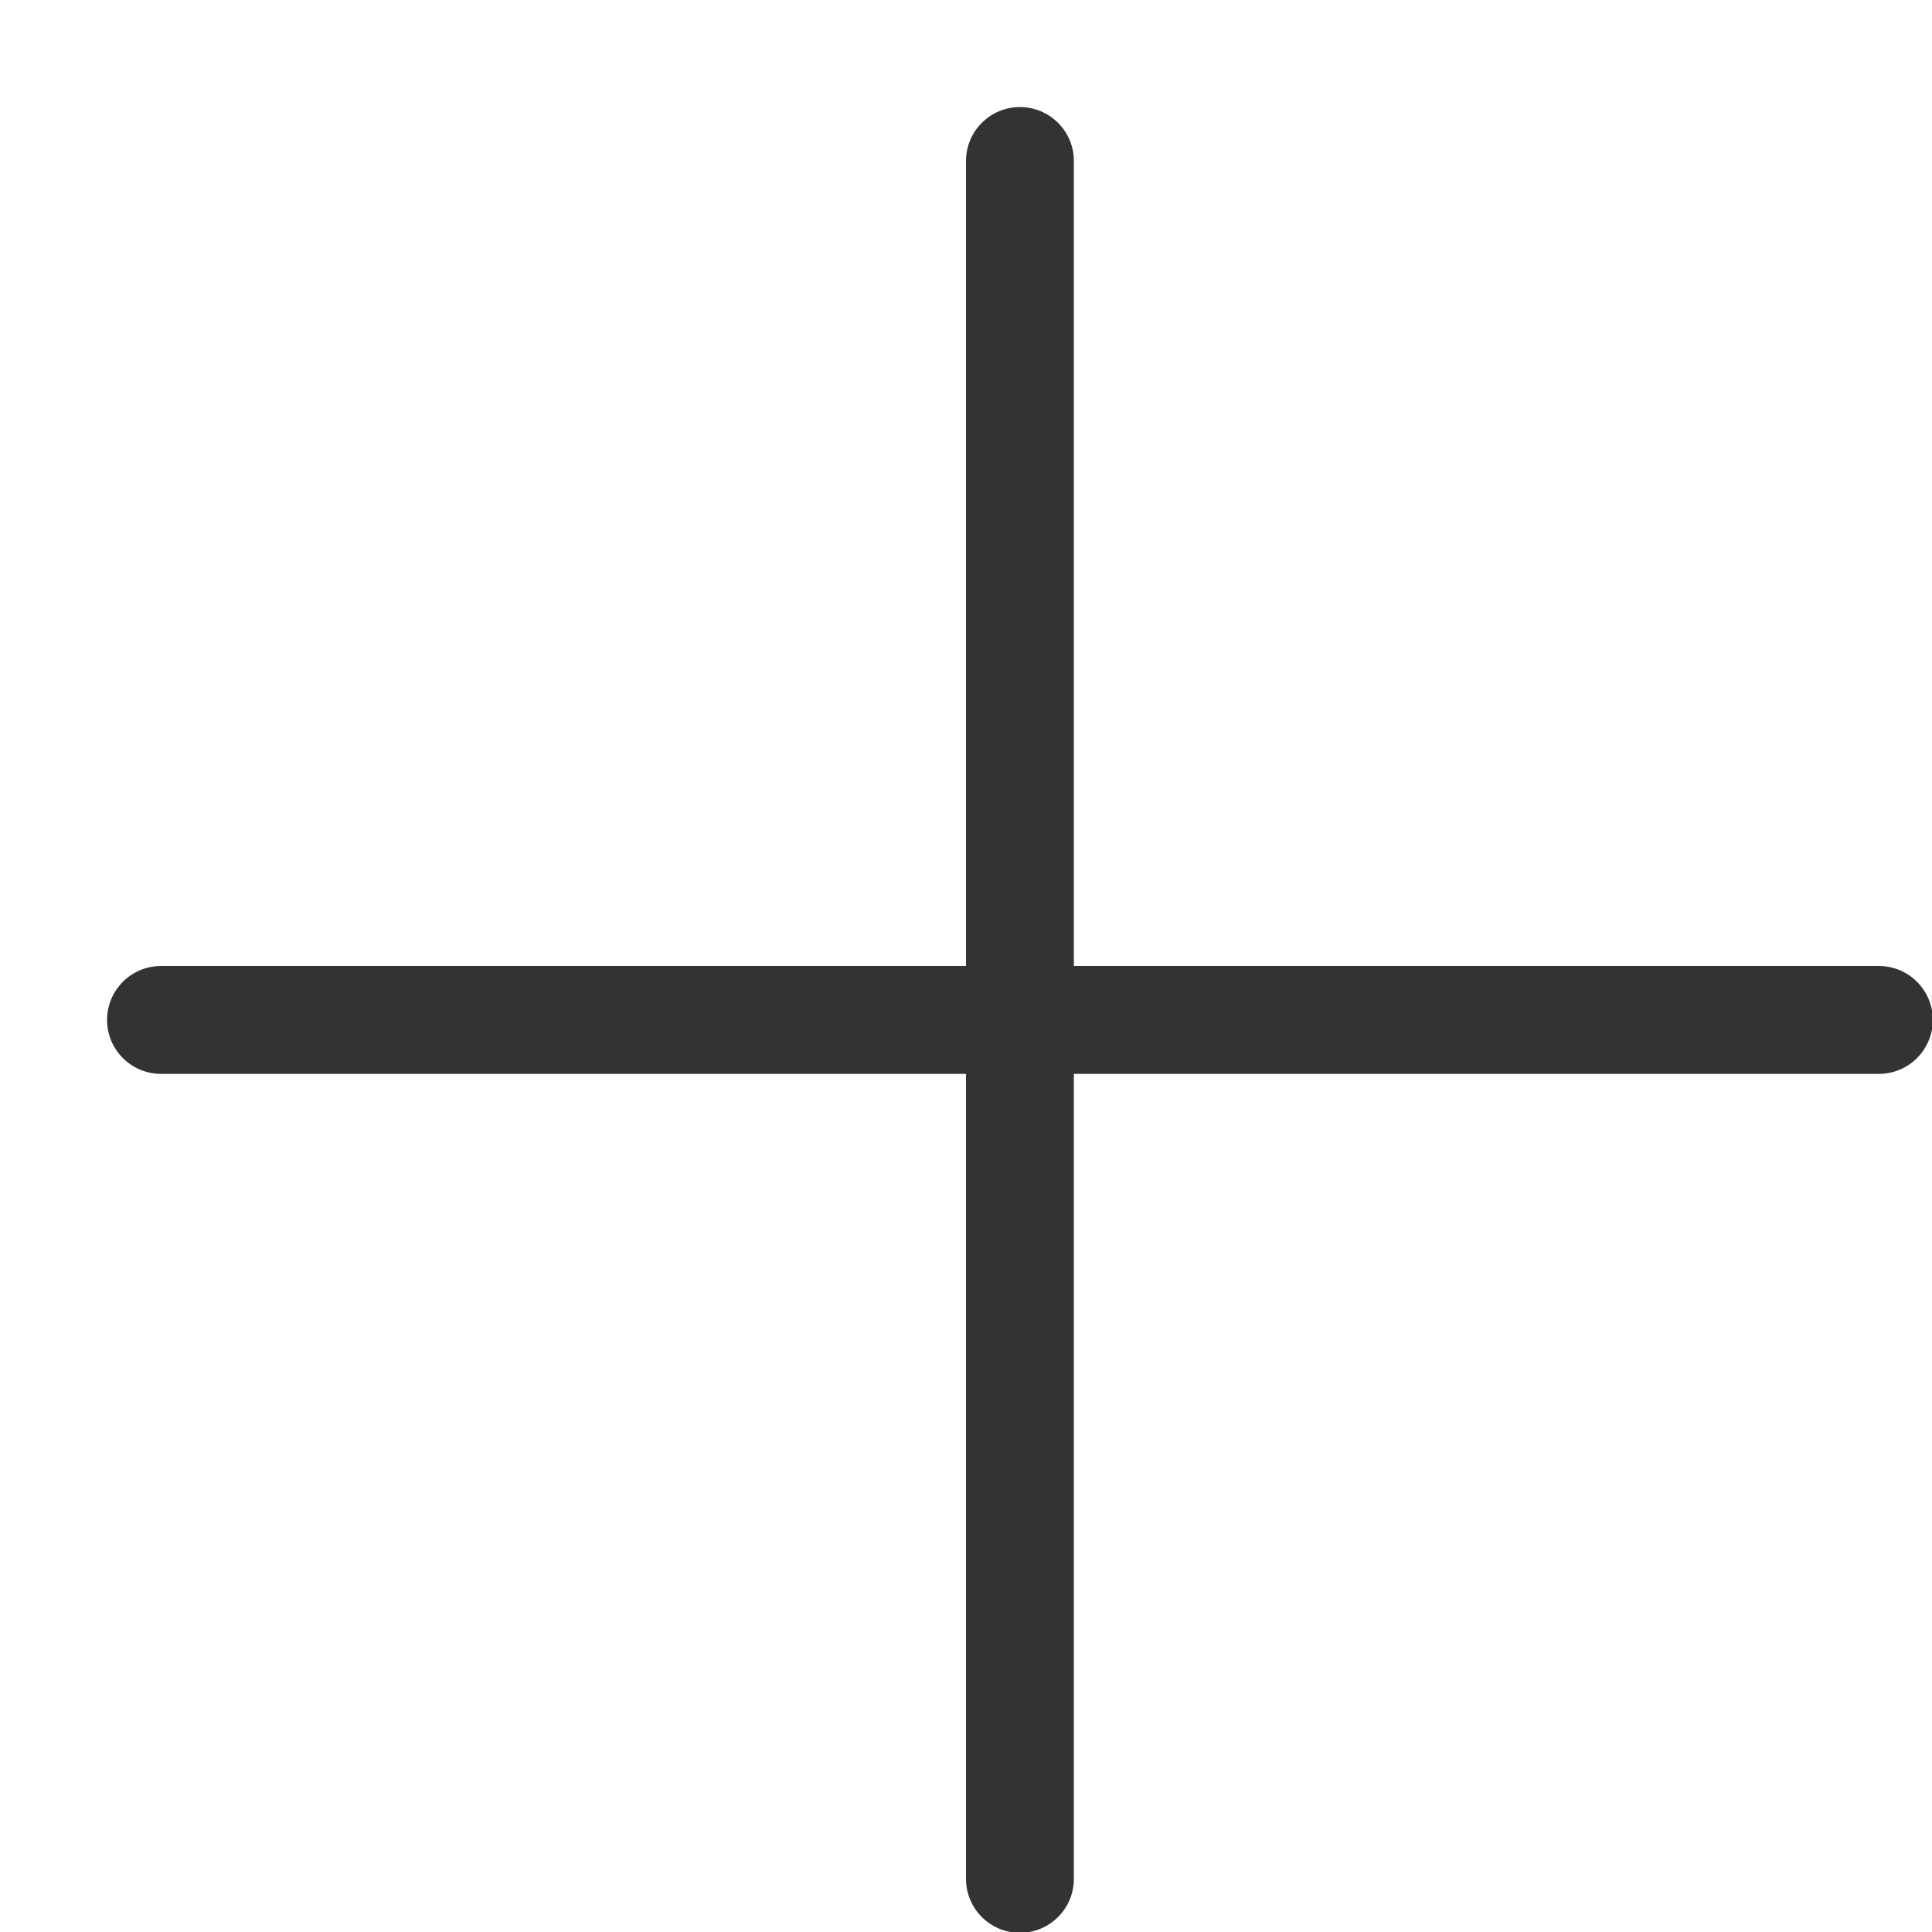
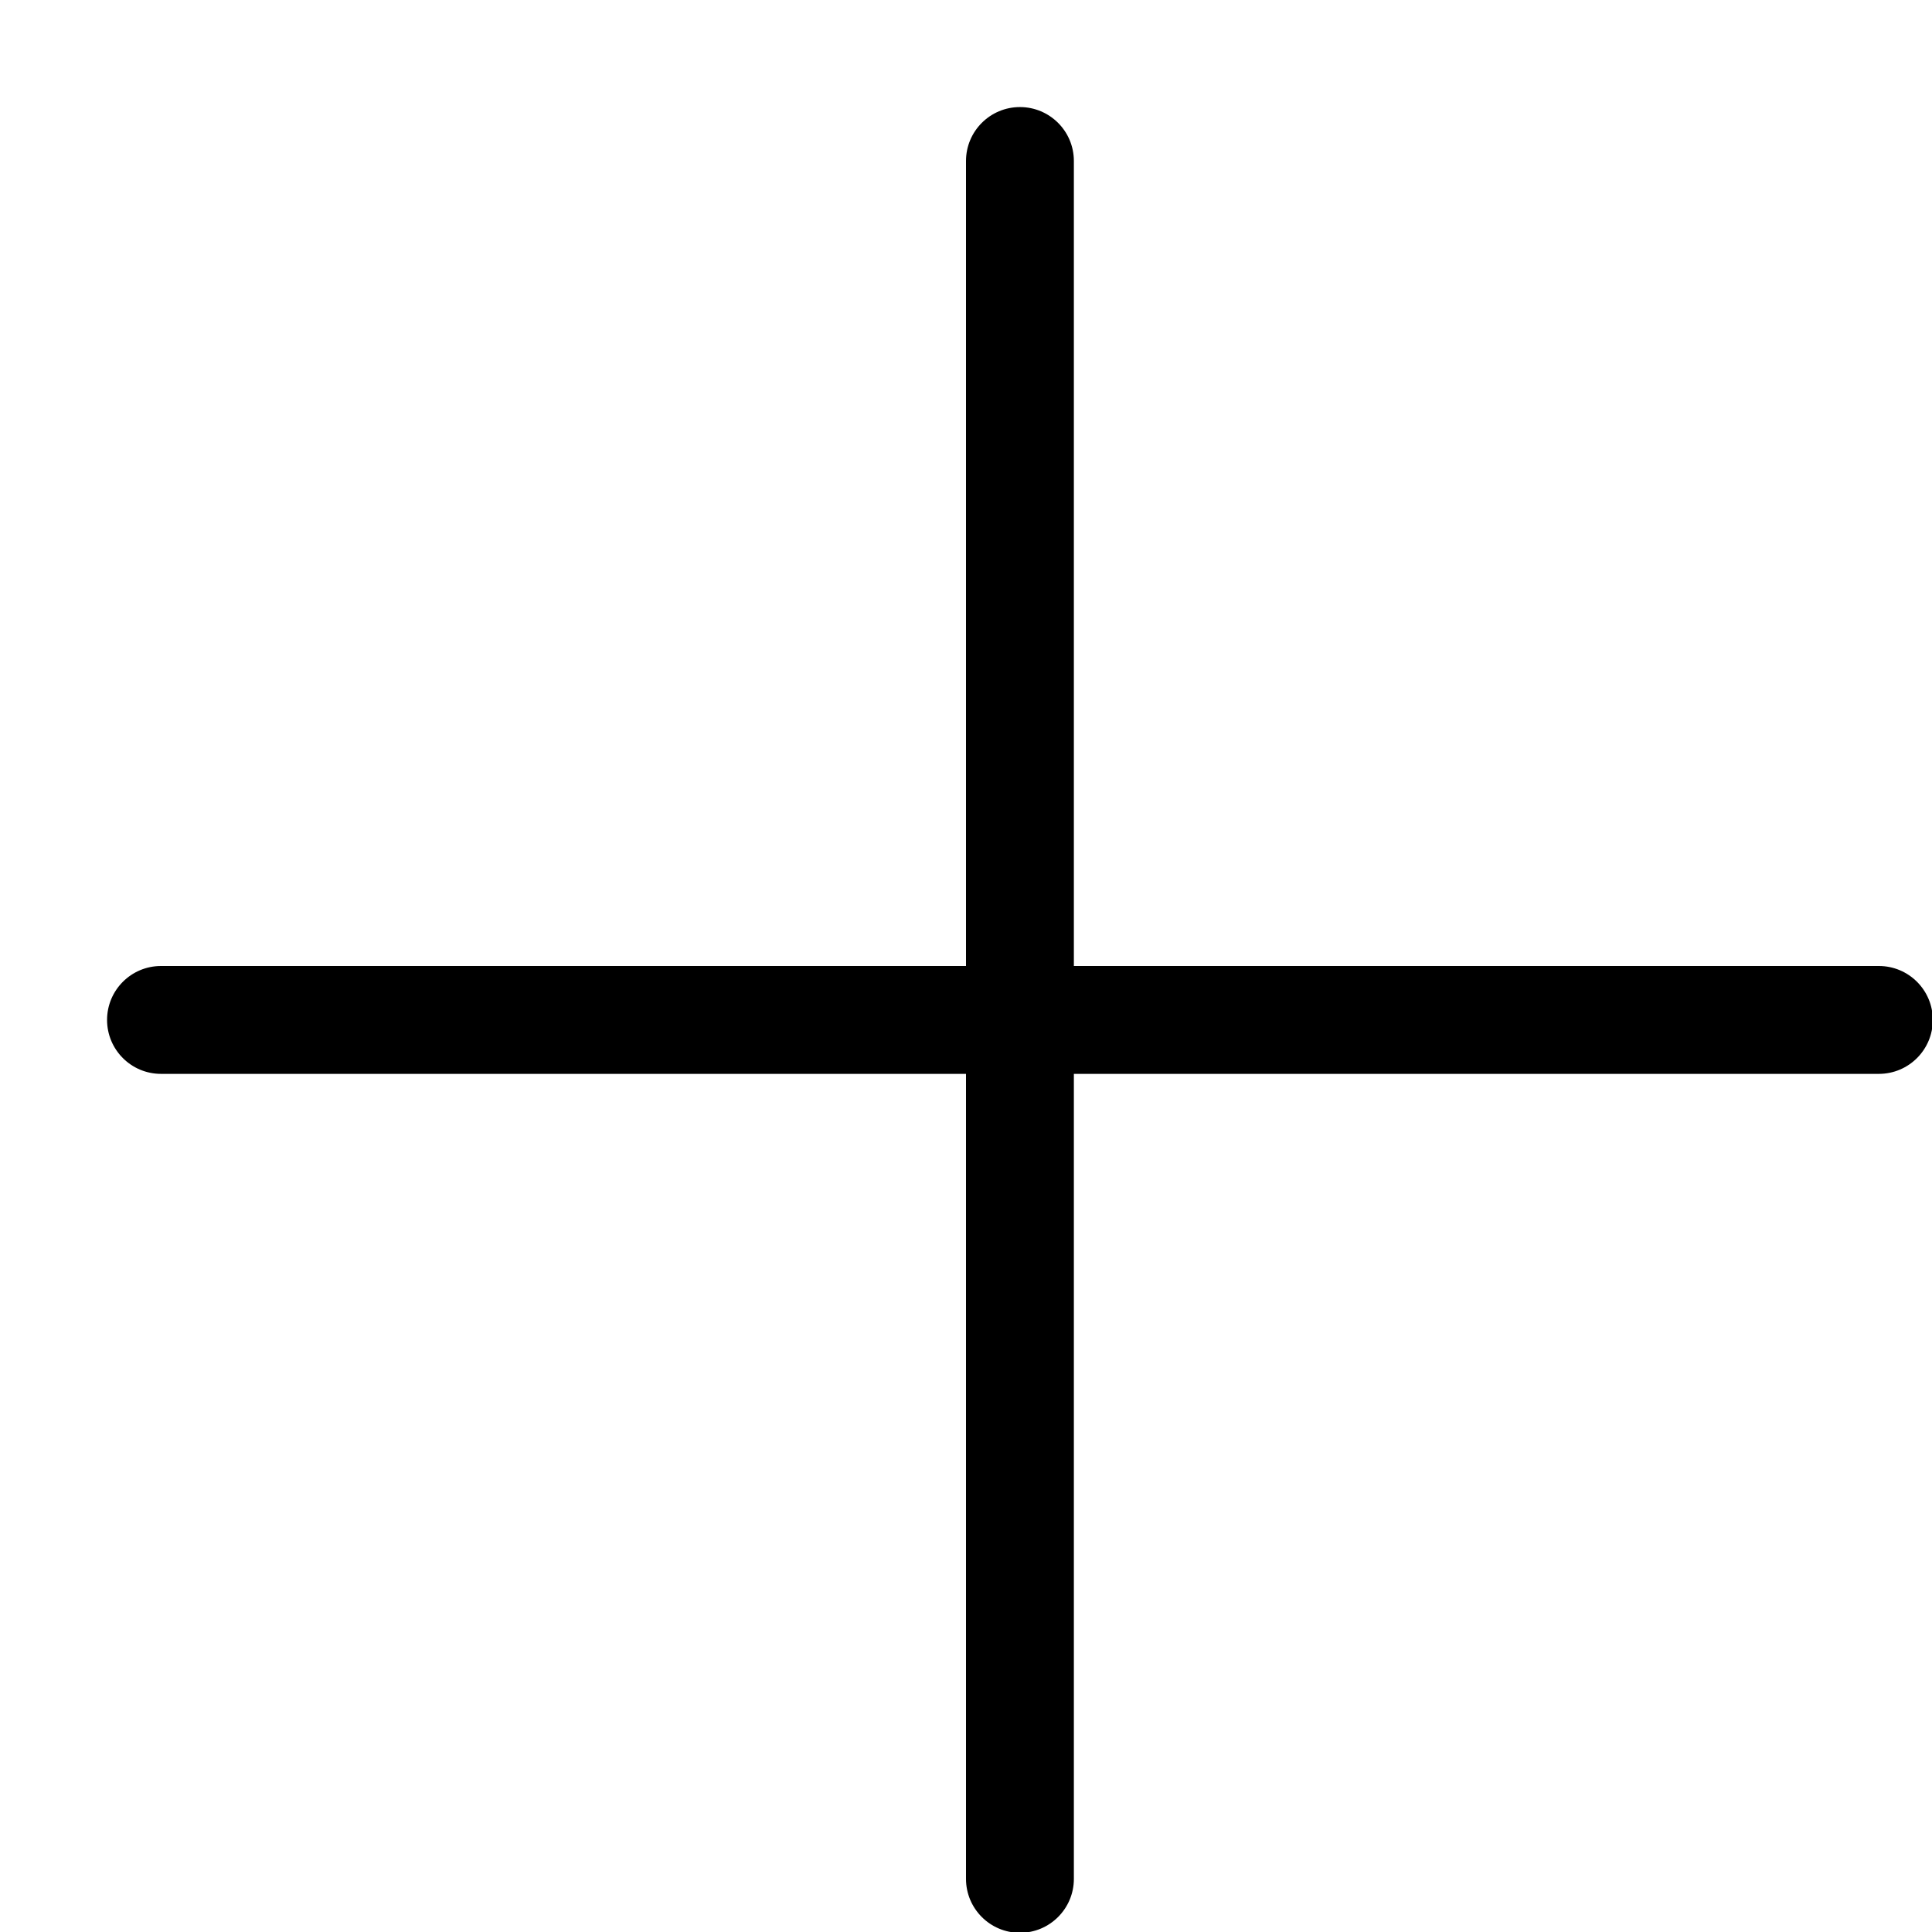
- <svg xmlns="http://www.w3.org/2000/svg" width="12" height="12">
-   <path d="M6.67 6h5a.33.33 0 0 1 0 .67h-5v5a.33.33 0 0 1-.67 0v-5H1A.33.33 0 0 1 1 6h5V1a.33.33 0 1 1 .67 0v5z" fill="#333" fill-rule="nonzero" />
+ <svg xmlns="http://www.w3.org/2000/svg" width="12" height="12" viewBox="0 0 12 12">
+   <path d="M6.67 6h5a.33.33 0 0 1 0 .67h-5v5a.33.33 0 0 1-.67 0v-5H1A.33.33 0 0 1 1 6h5V1a.33.33 0 1 1 .67 0v5z" fill="#000" fill-rule="nonzero" />
</svg>
